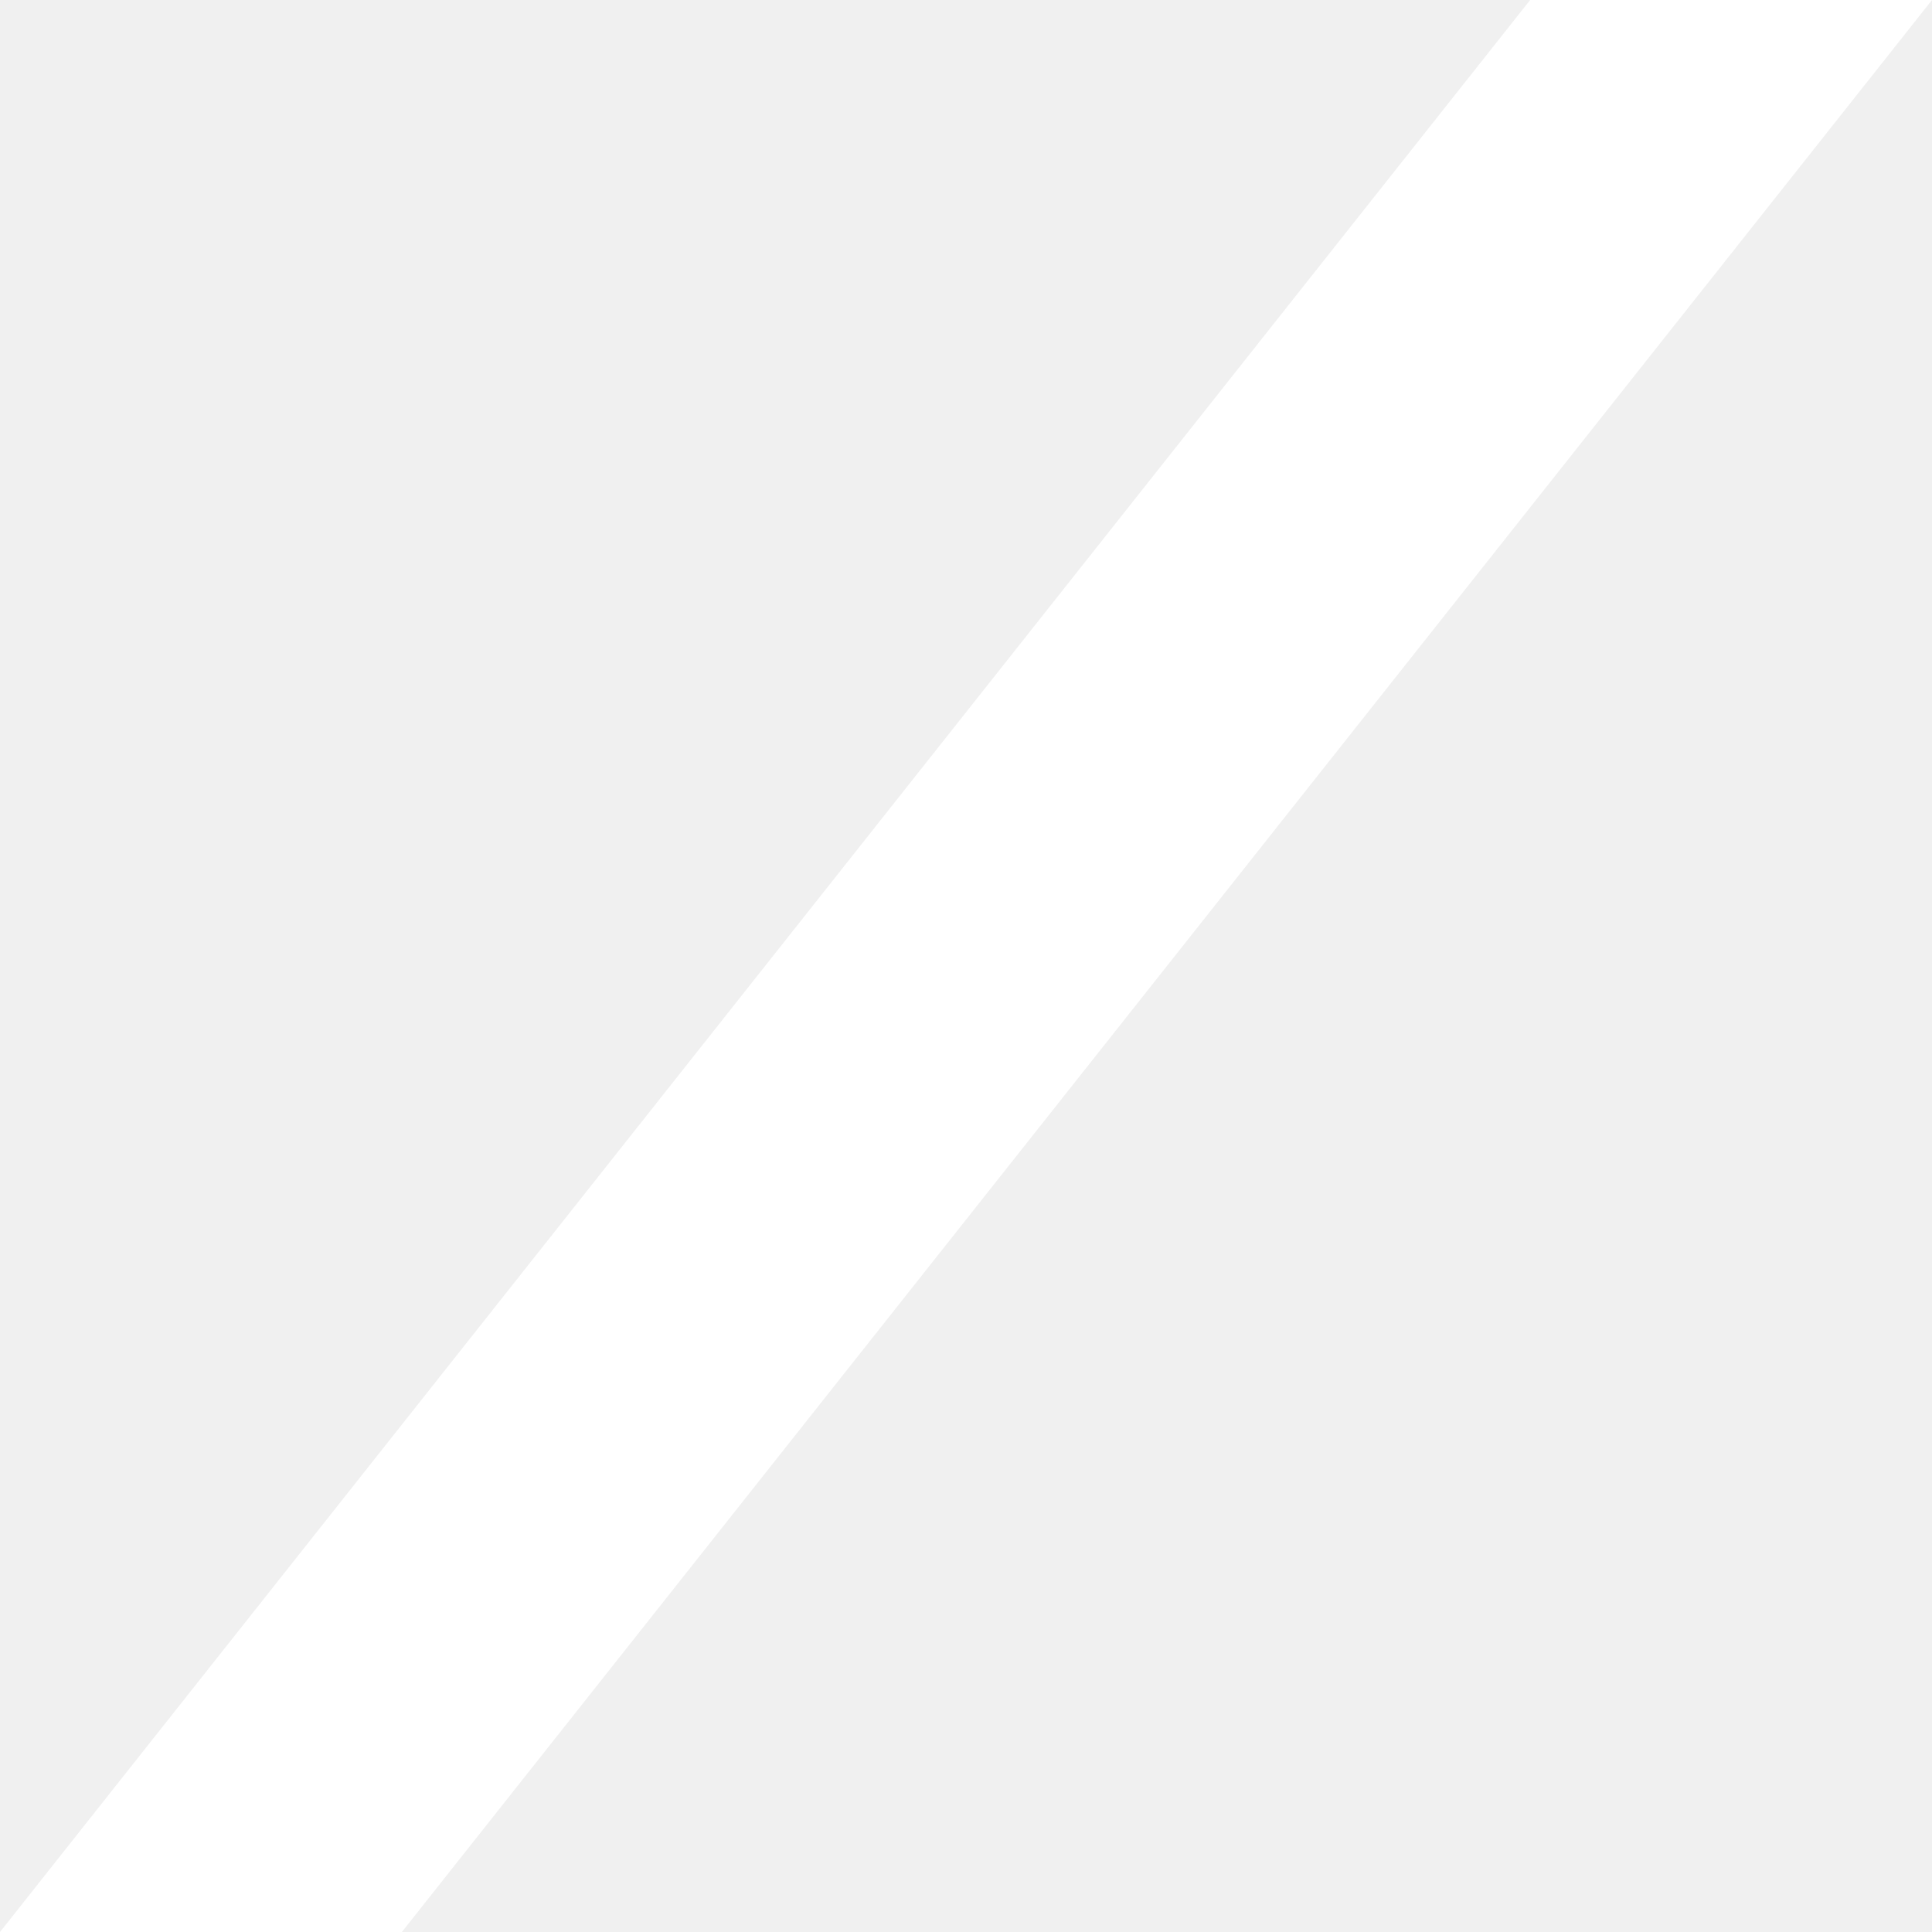
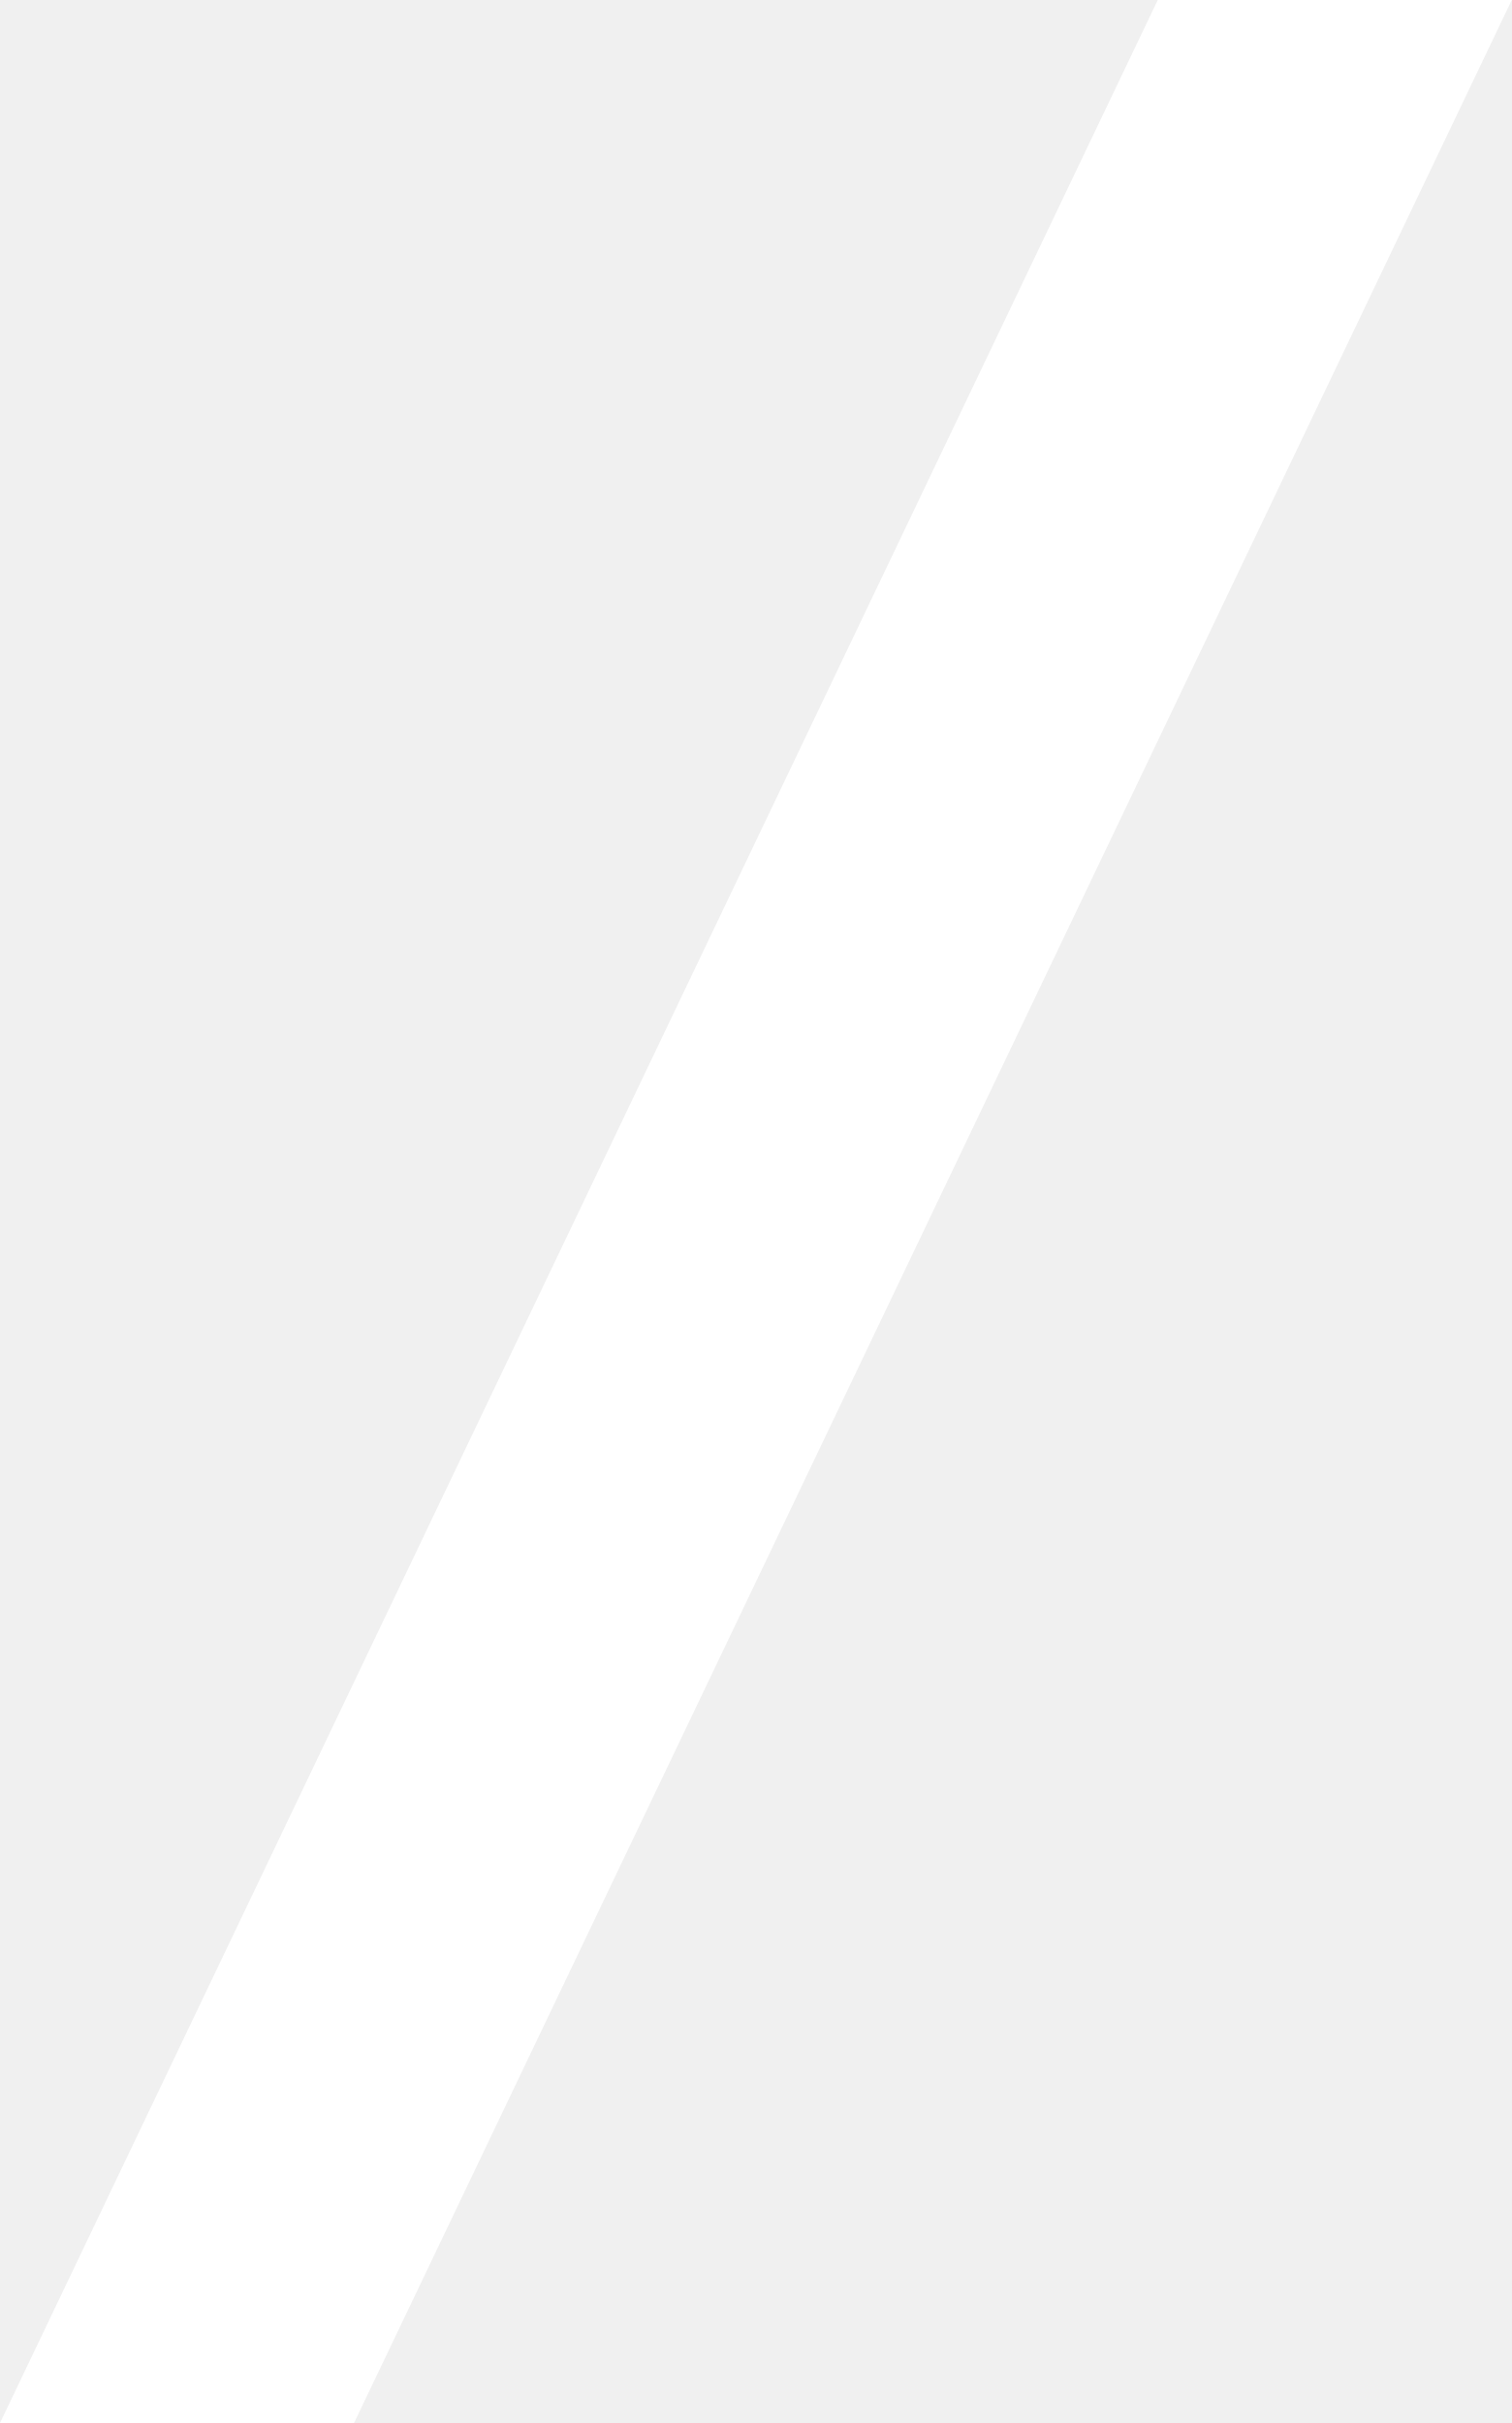
- <svg xmlns="http://www.w3.org/2000/svg" version="1.1" id="Capa_1" x="0px" y="0px" viewBox="0 0 100 100" style="enable-background:new 0 0 100 100;" xml:space="preserve">
+ <svg xmlns="http://www.w3.org/2000/svg" version="1.1" id="Capa_1" x="0px" y="0px" viewBox="0 0 62.39 100" style="enable-background:new 0 0 62.39 100;" xml:space="preserve">
  <style type="text/css">
	.st0{fill:#FFFFFF;}
</style>
-   <polygon class="st0" points="20.8,100 0,100 79.2,0 100,0 " />
+   <polygon class="st0" points="14.61,100 0,100 47.78,0 62.39,0 " />
</svg>
